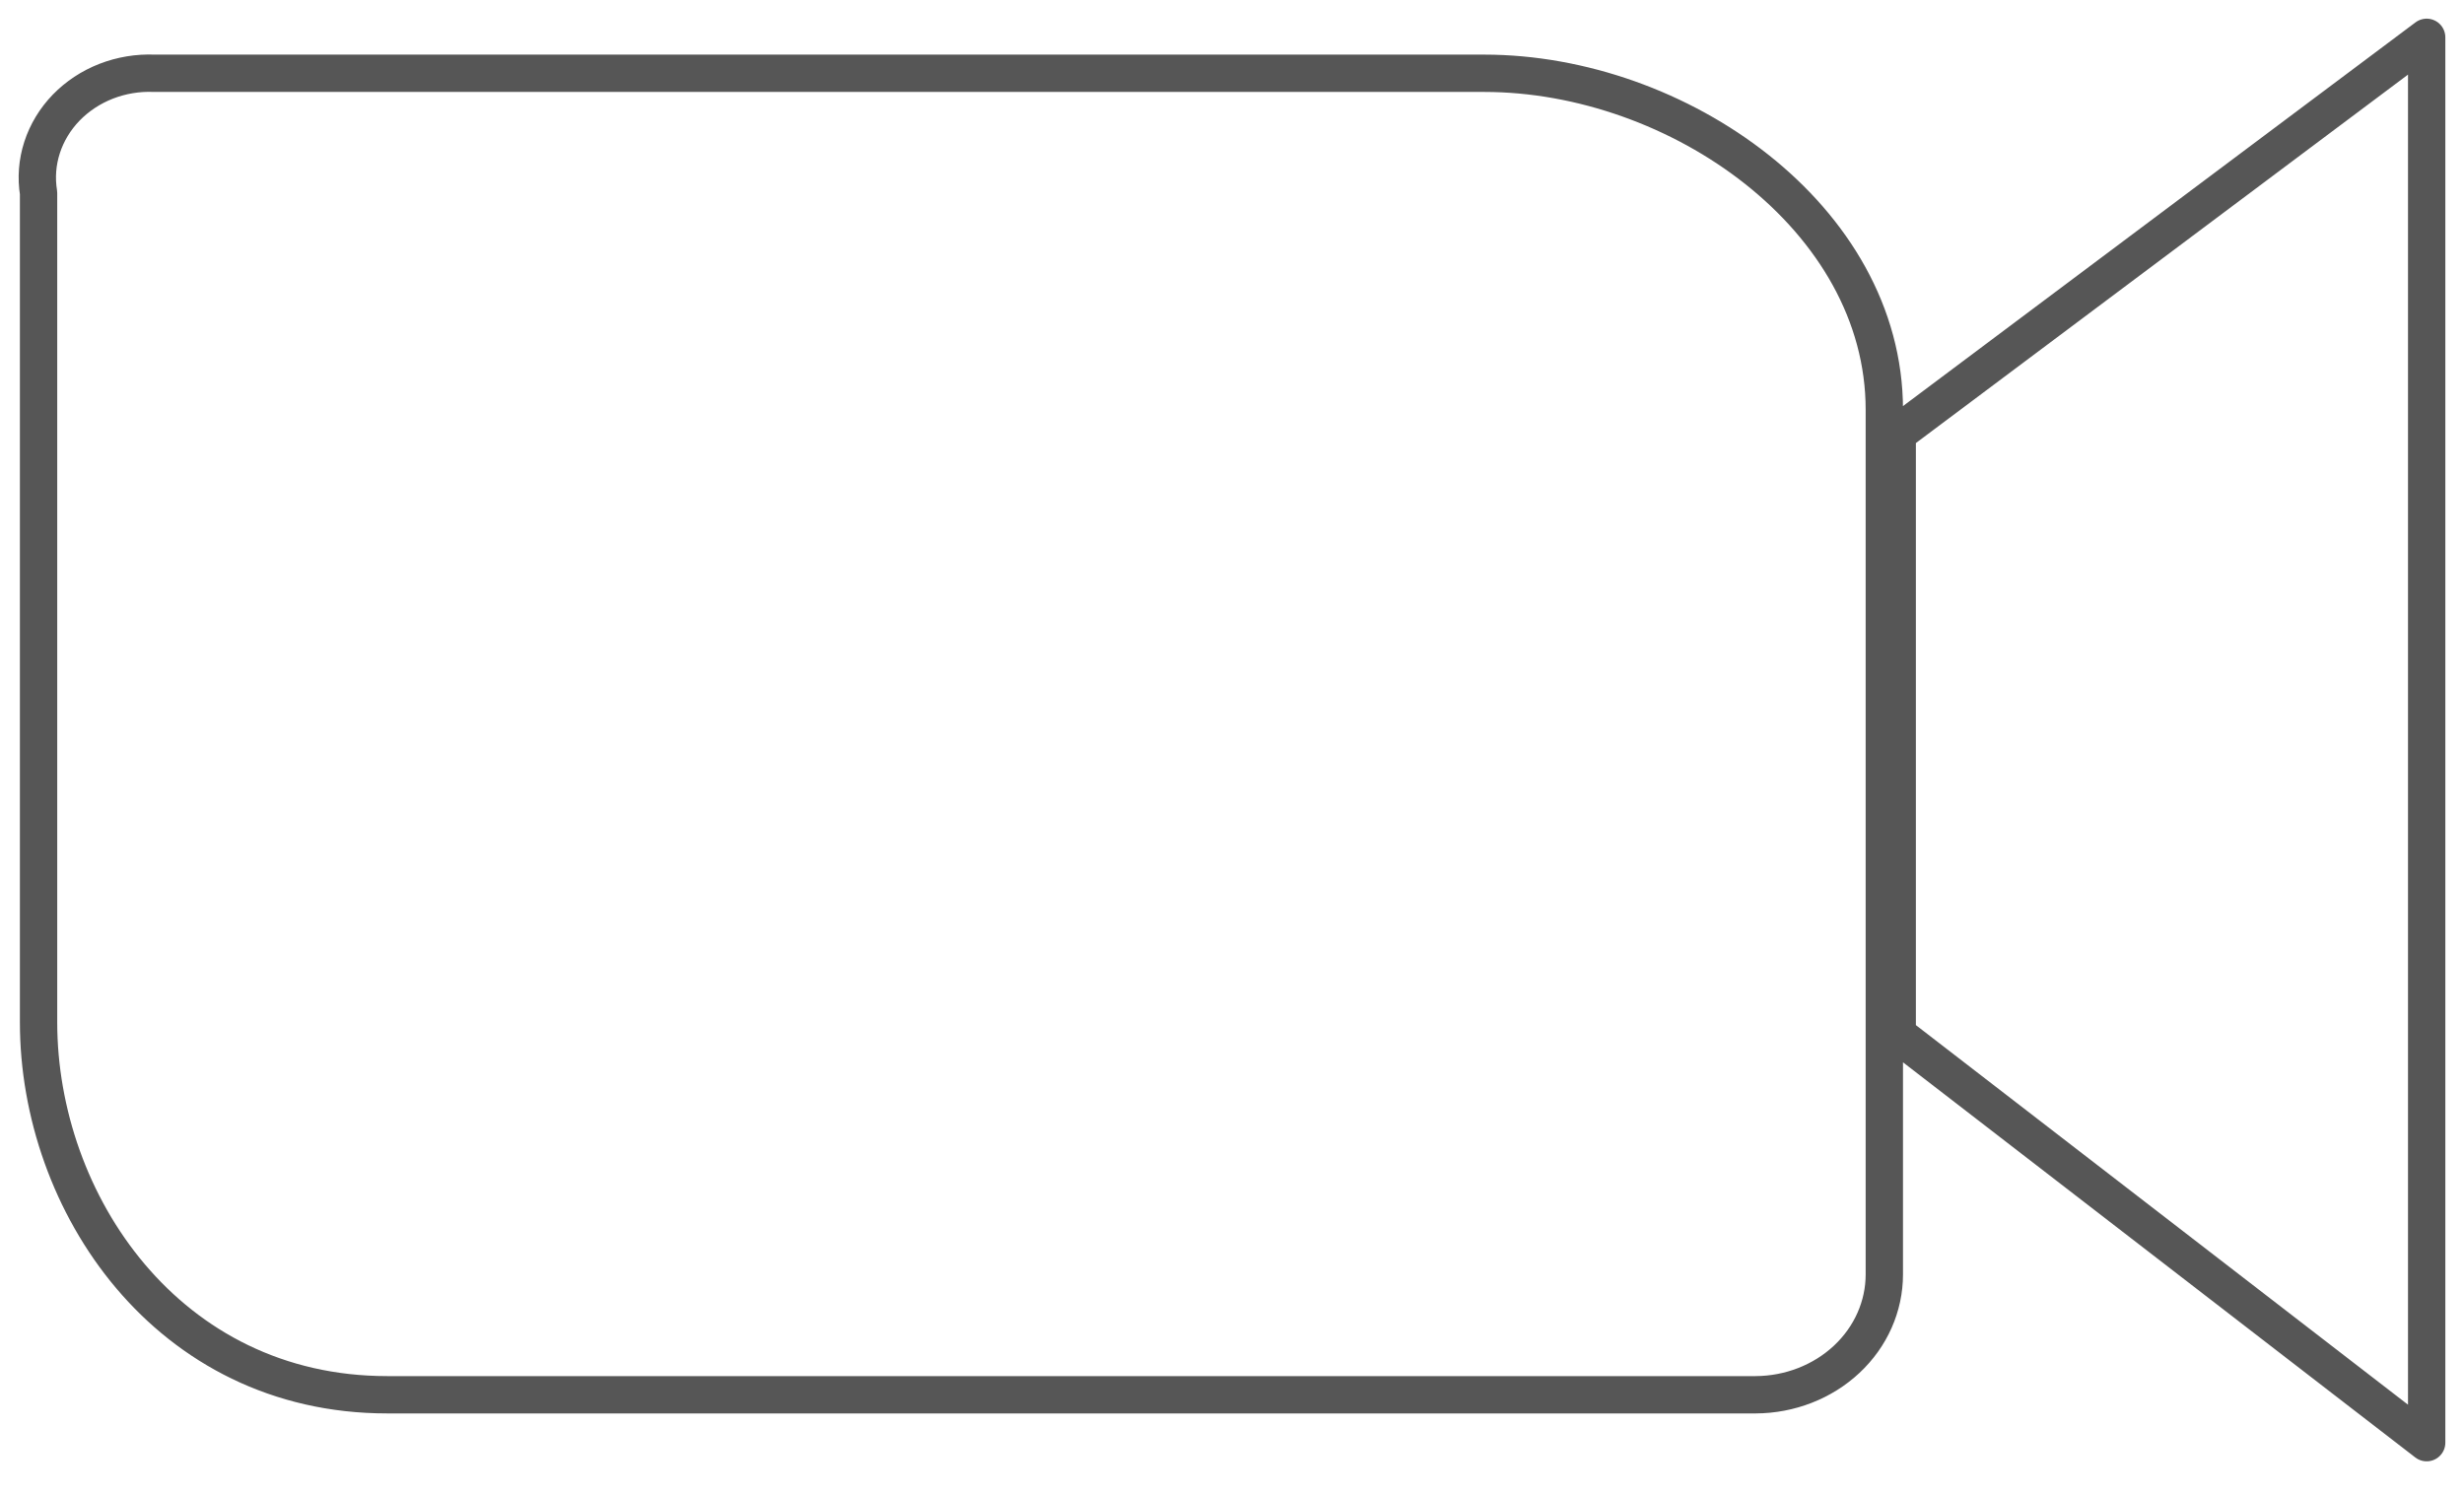
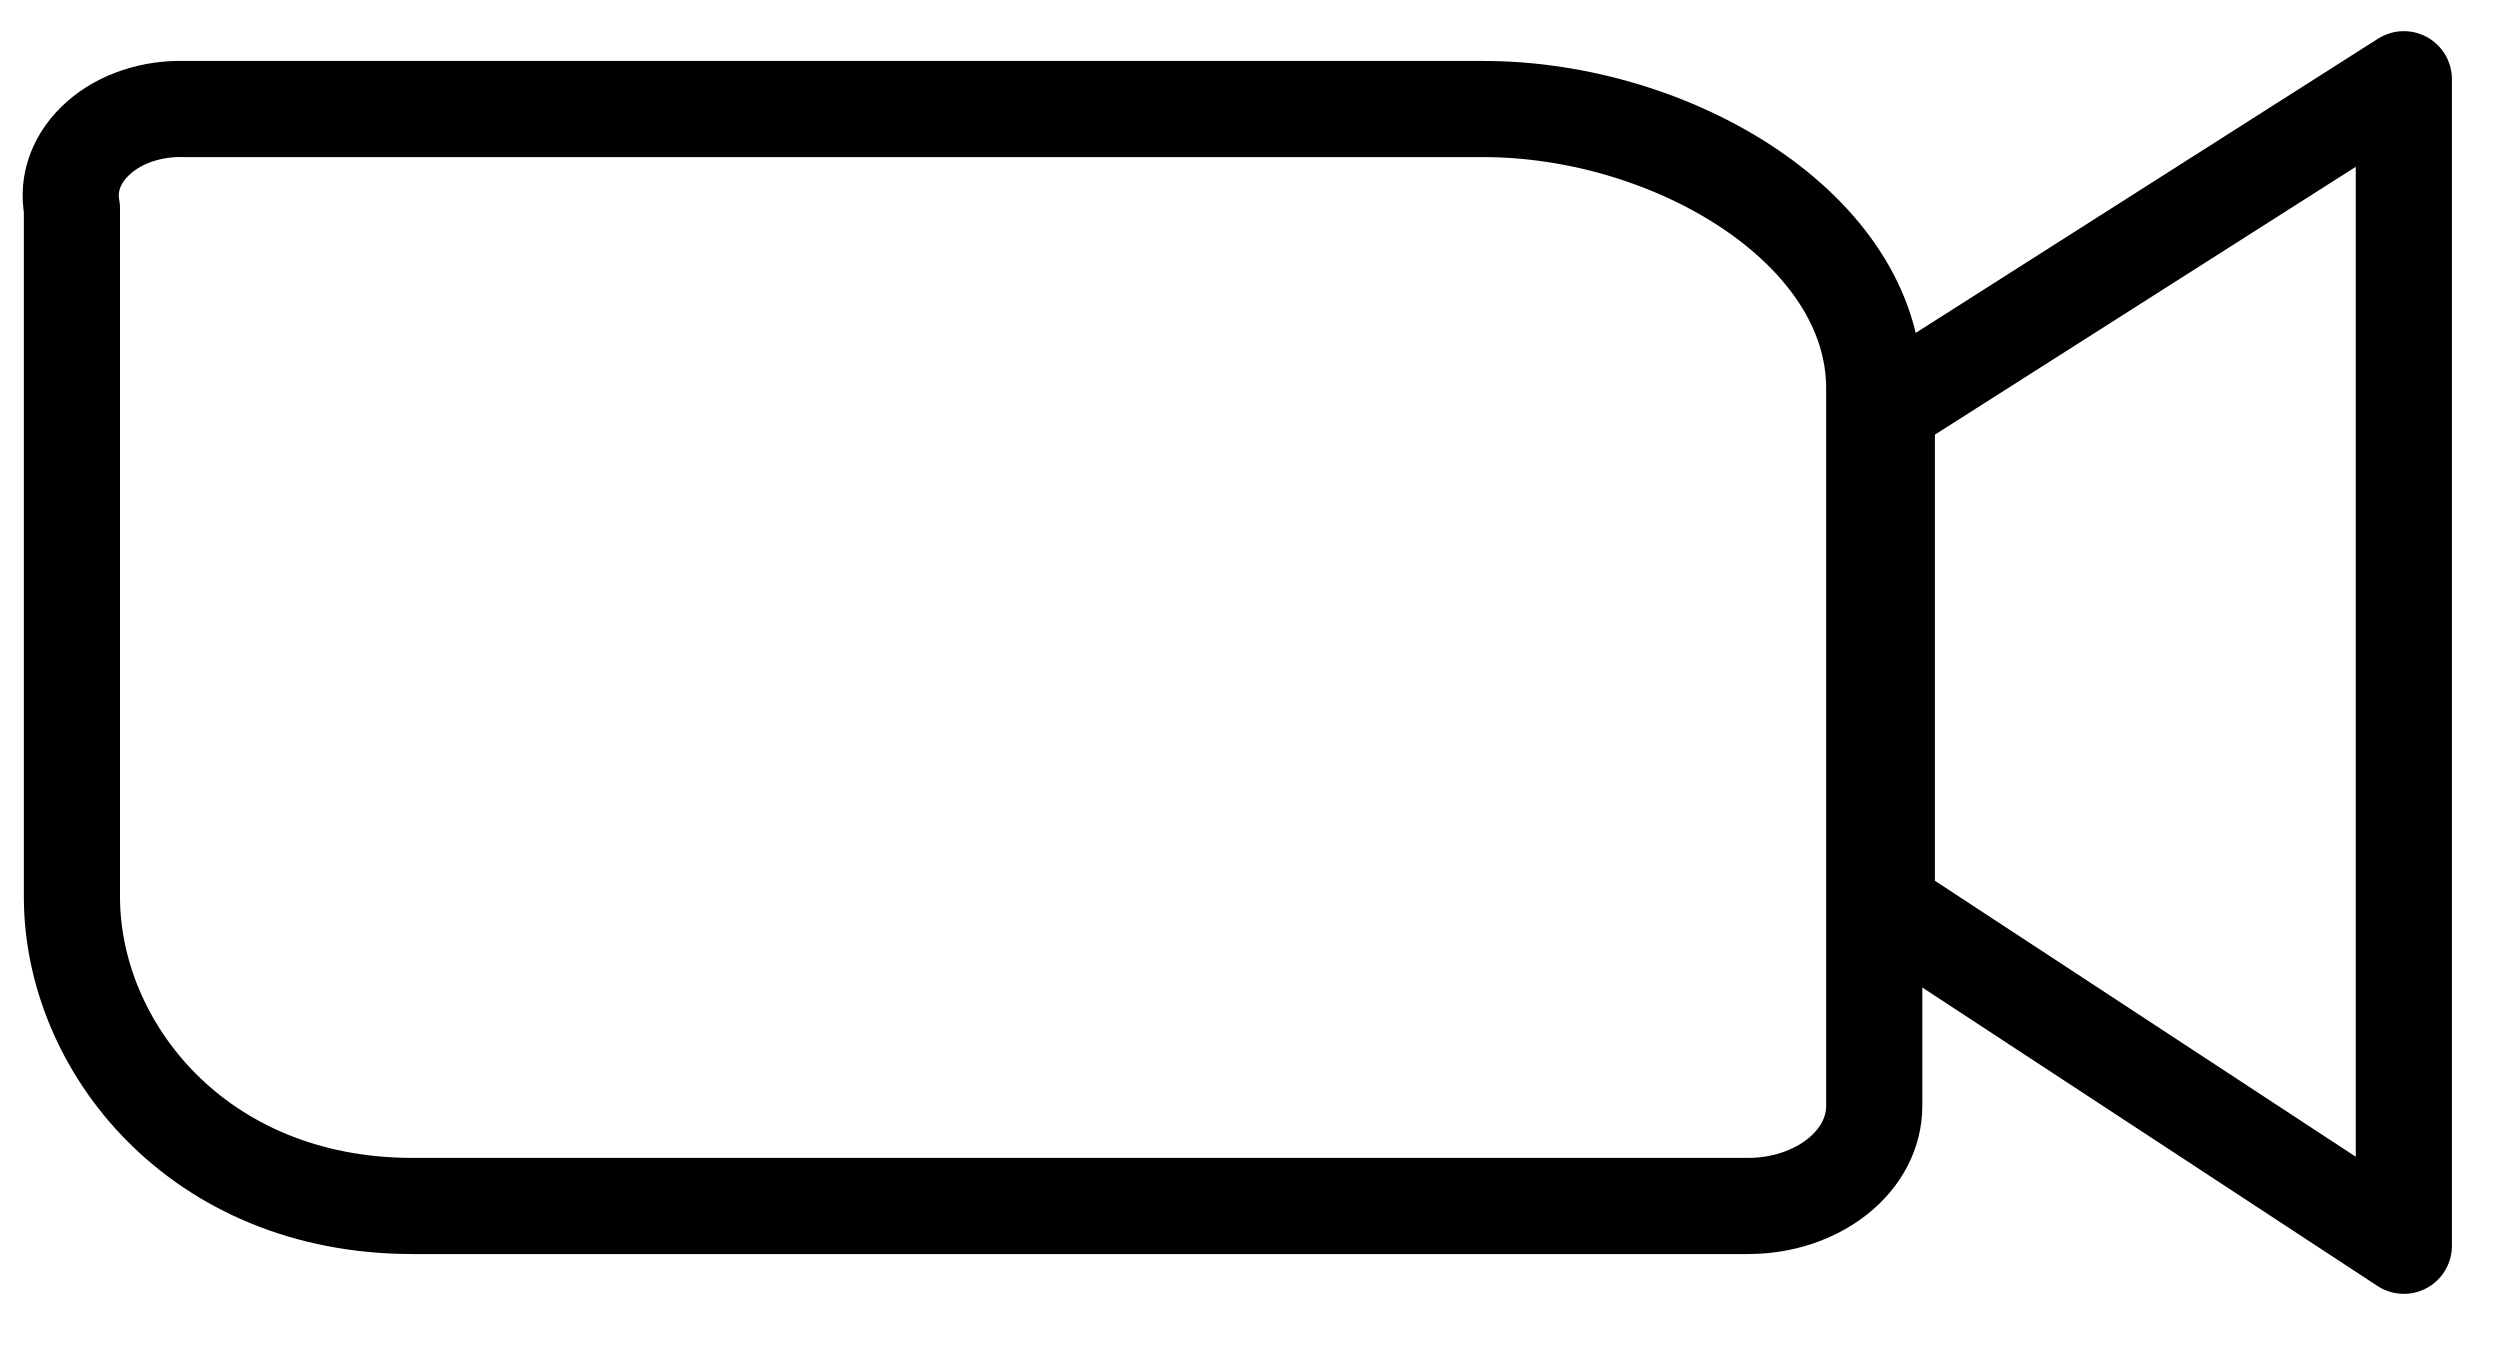
- <svg xmlns="http://www.w3.org/2000/svg" width="66" height="40" viewBox="0 0 66 40" fill="none">
-   <path d="M50.818 11.619V27.707L65 38.647V1L50.818 11.619ZM4.136 1.963H39.755C44.942 1.963 50.473 5.828 50.473 10.977V34.14C50.473 34.992 50.111 35.81 49.465 36.414C48.819 37.018 47.942 37.36 47.026 37.364H10.373C4.48 37.364 1.033 32.215 1.033 27.387V5.171C0.967 4.763 0.999 4.347 1.127 3.951C1.255 3.556 1.475 3.192 1.771 2.885C2.068 2.579 2.433 2.337 2.842 2.177C3.251 2.018 3.693 1.944 4.136 1.963V1.963Z" stroke="#565656" stroke-linejoin="round" />
+ <svg xmlns="http://www.w3.org/2000/svg" width="26" height="14" viewBox="0 0 26 14" fill="none">
+   <path d="M19.623 4.246V9.43L25 12.956V0.824L19.623 4.246ZM1.924 1.134H15.428C17.395 1.134 19.492 2.379 19.492 4.039V11.503C19.492 11.778 19.355 12.042 19.11 12.236C18.865 12.431 18.533 12.541 18.186 12.542H4.289C2.055 12.542 0.748 10.883 0.748 9.327V2.168C0.723 2.036 0.735 1.902 0.783 1.775C0.832 1.647 0.915 1.53 1.028 1.431C1.14 1.332 1.279 1.254 1.434 1.203C1.589 1.152 1.756 1.128 1.924 1.134Z" stroke="black" stroke-linejoin="round" />
</svg>
